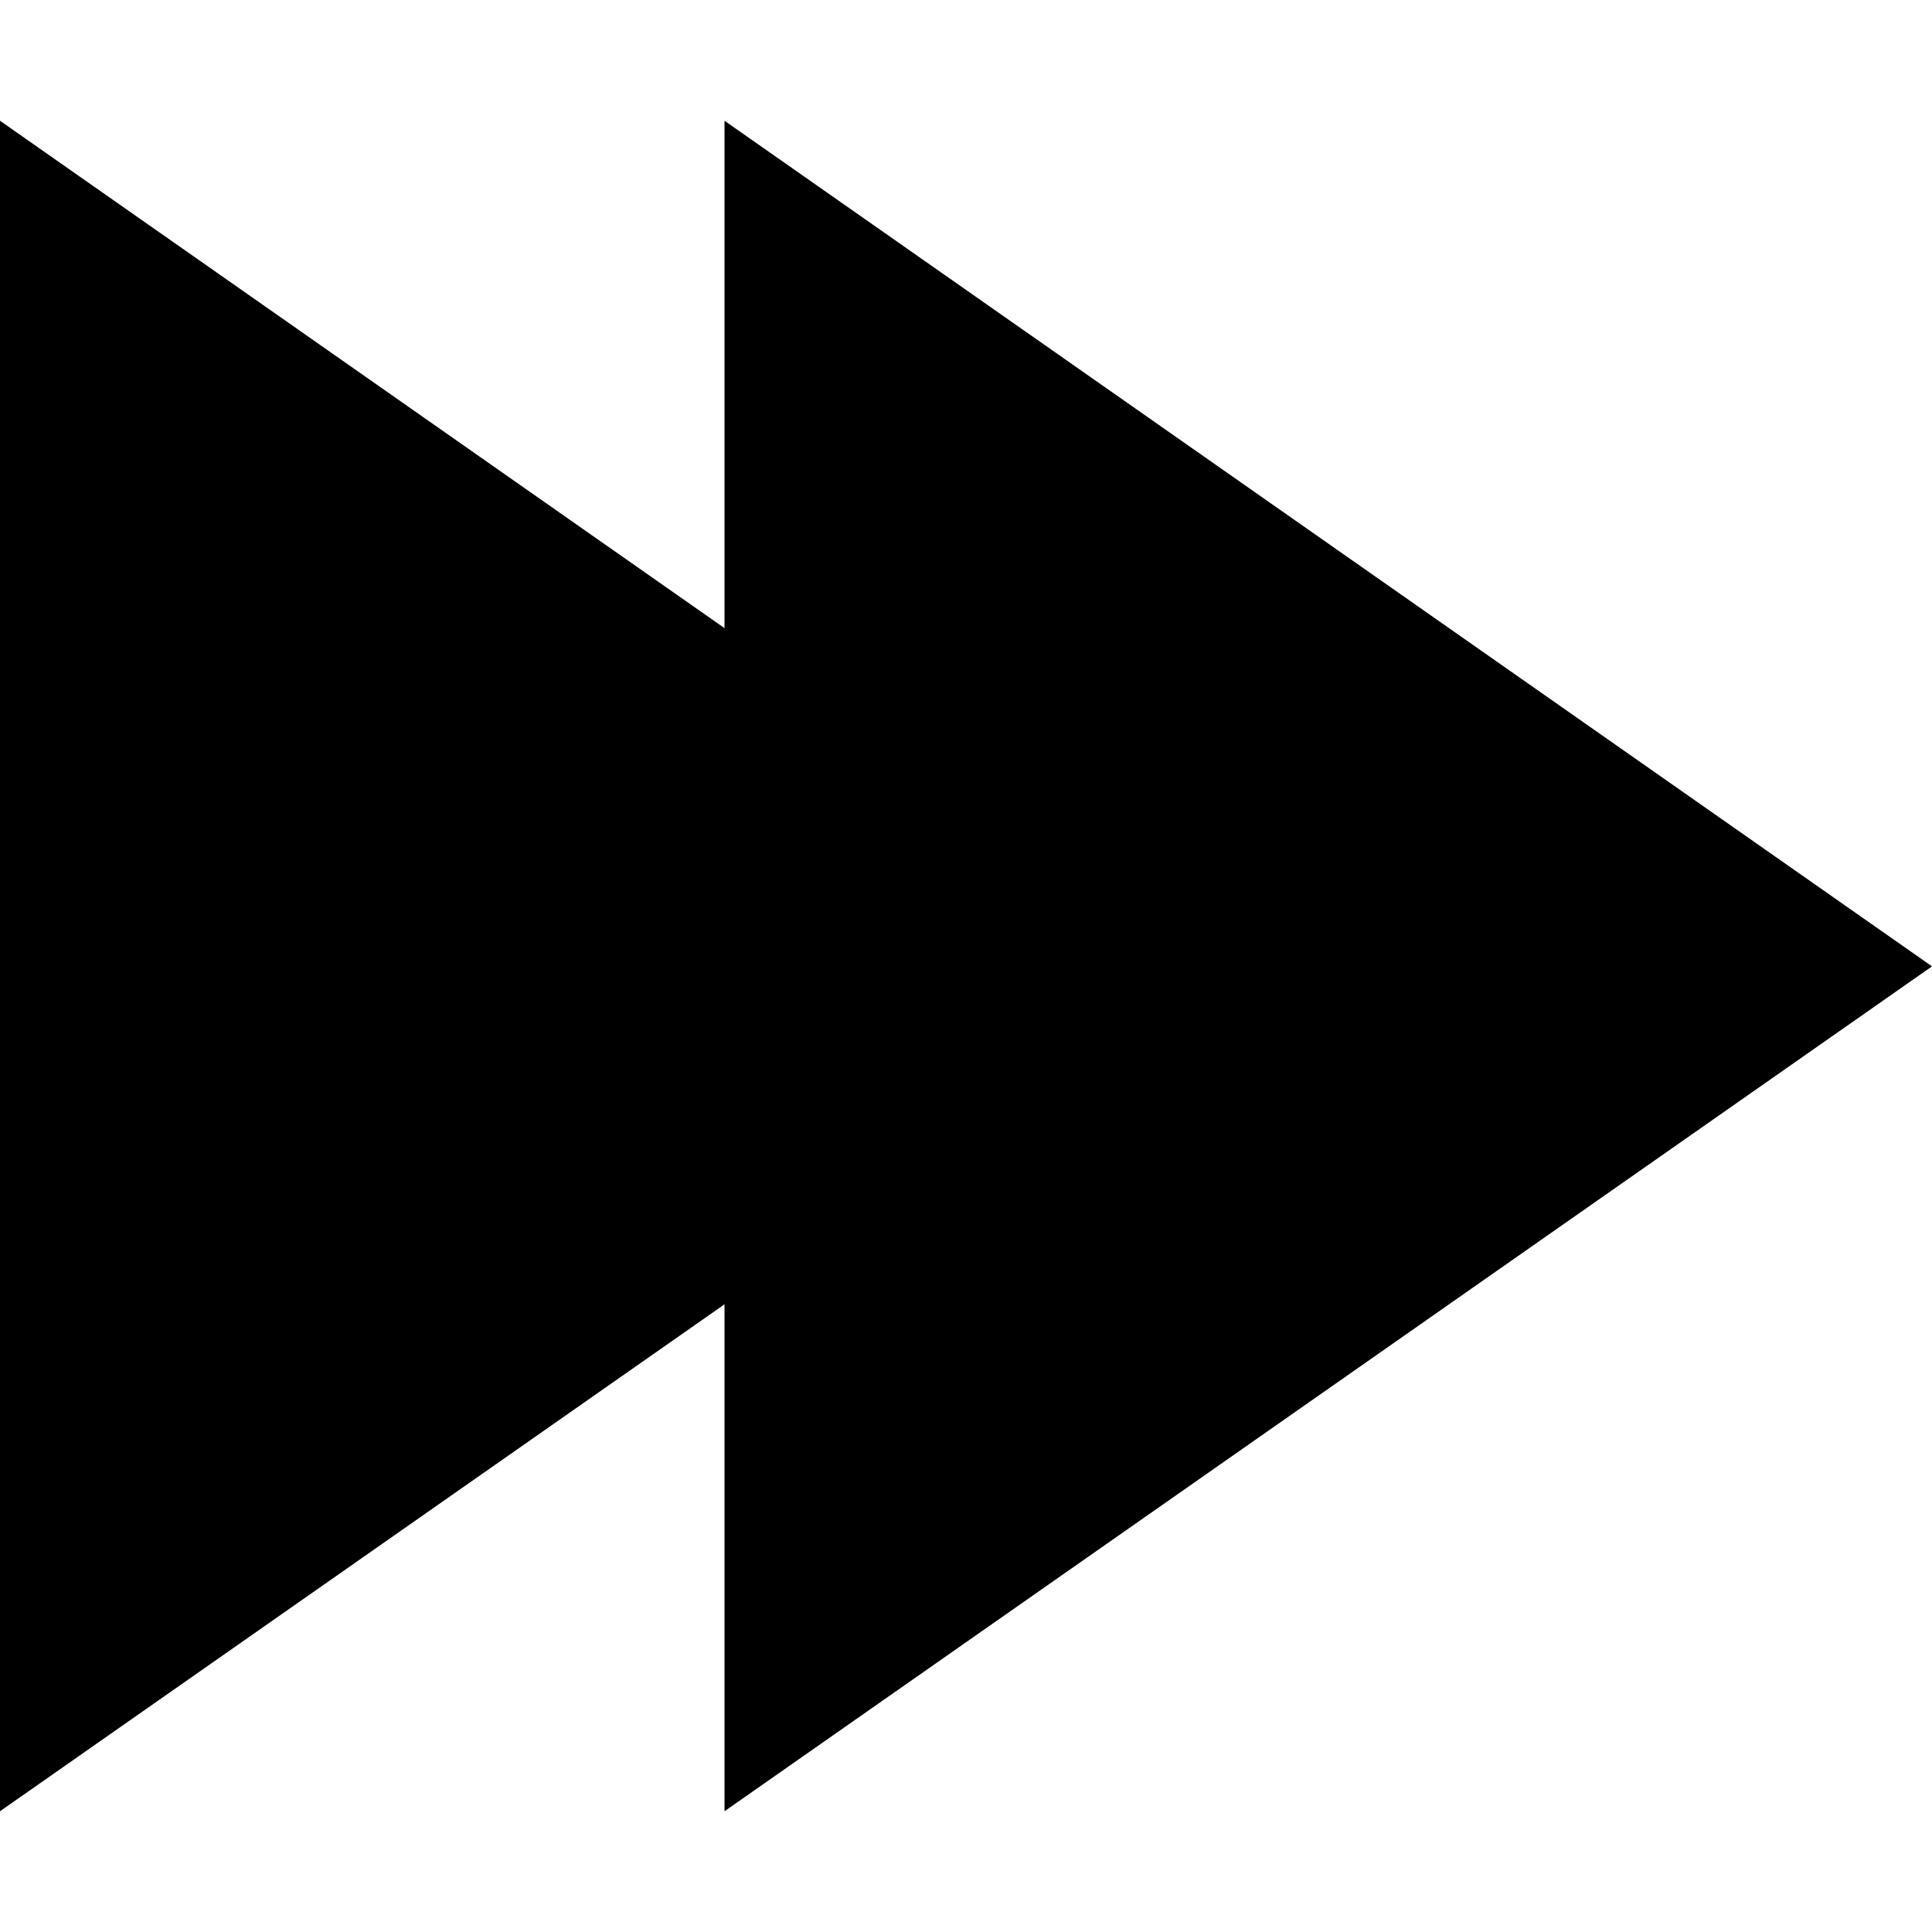
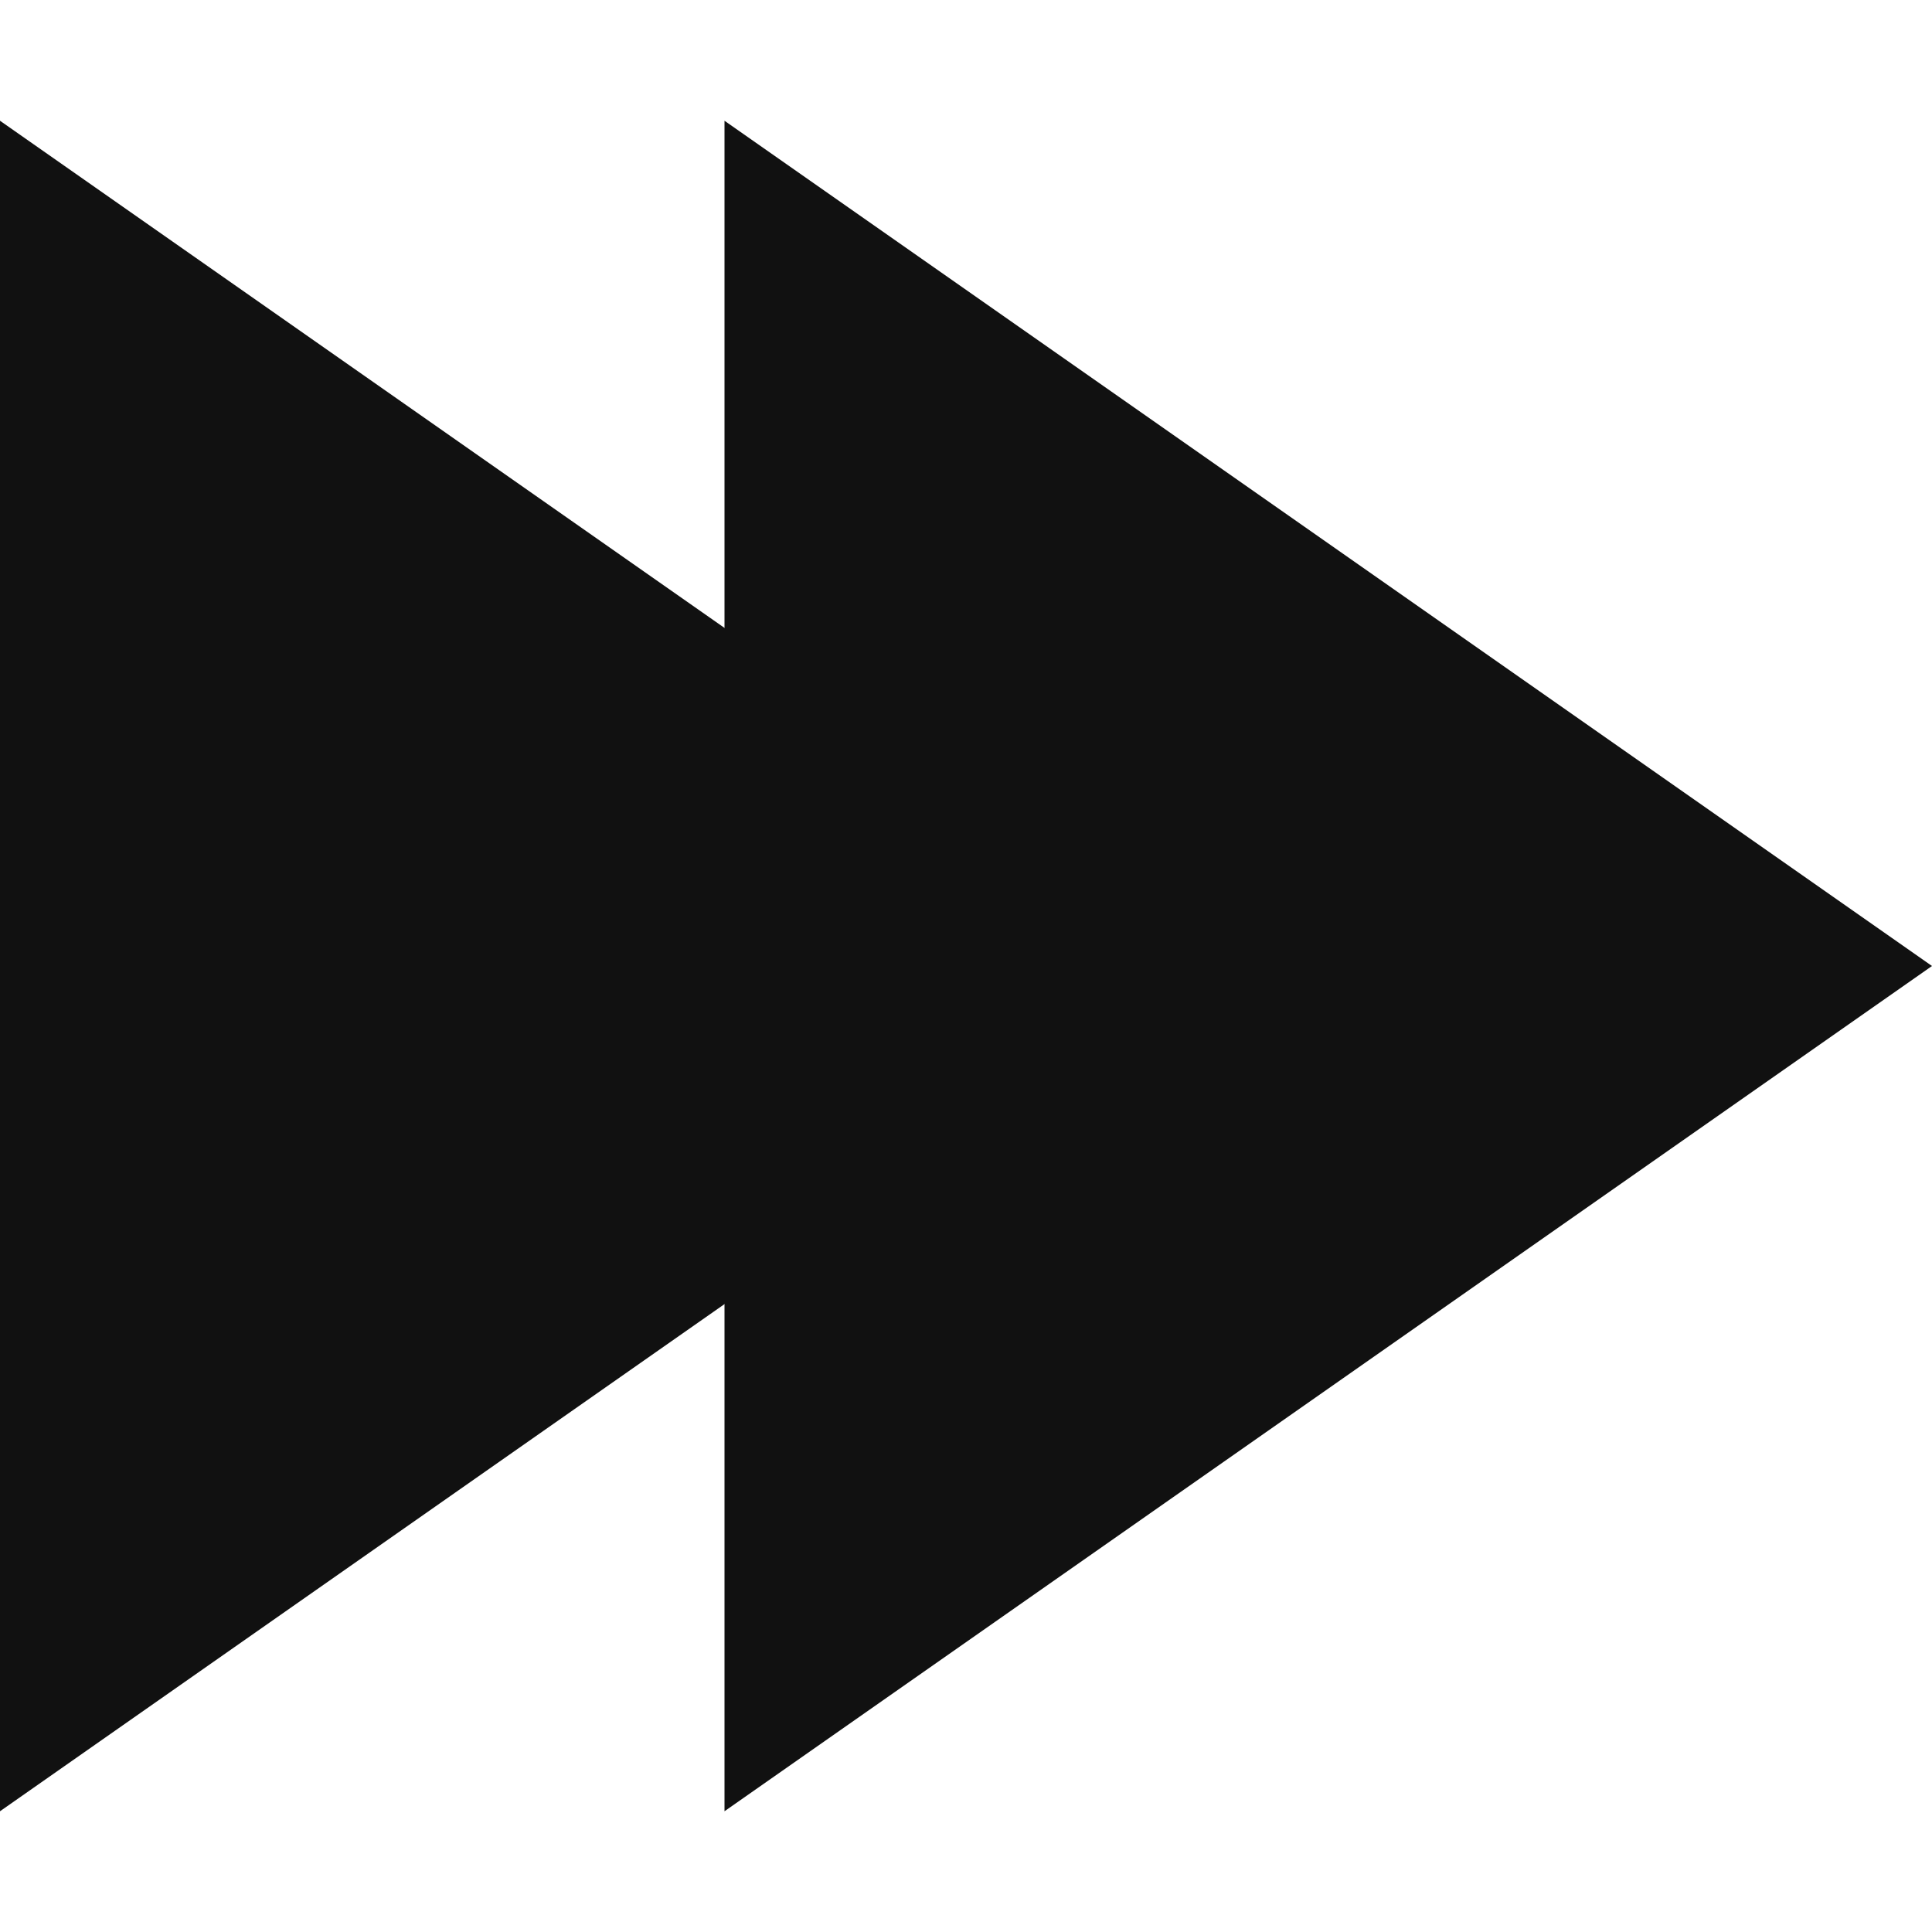
<svg xmlns="http://www.w3.org/2000/svg" xmlns:xlink="http://www.w3.org/1999/xlink" width="16" height="16" version="1.1">
-   <path id="a" d="m6 1v14l10-6.997z" stroke-width=".943" />
+   <path id="a" d="m6 1v14l10-7z" fill="#111" />
  <use transform="translate(-6)" width="100%" height="100%" xlink:href="#a" />
</svg>
